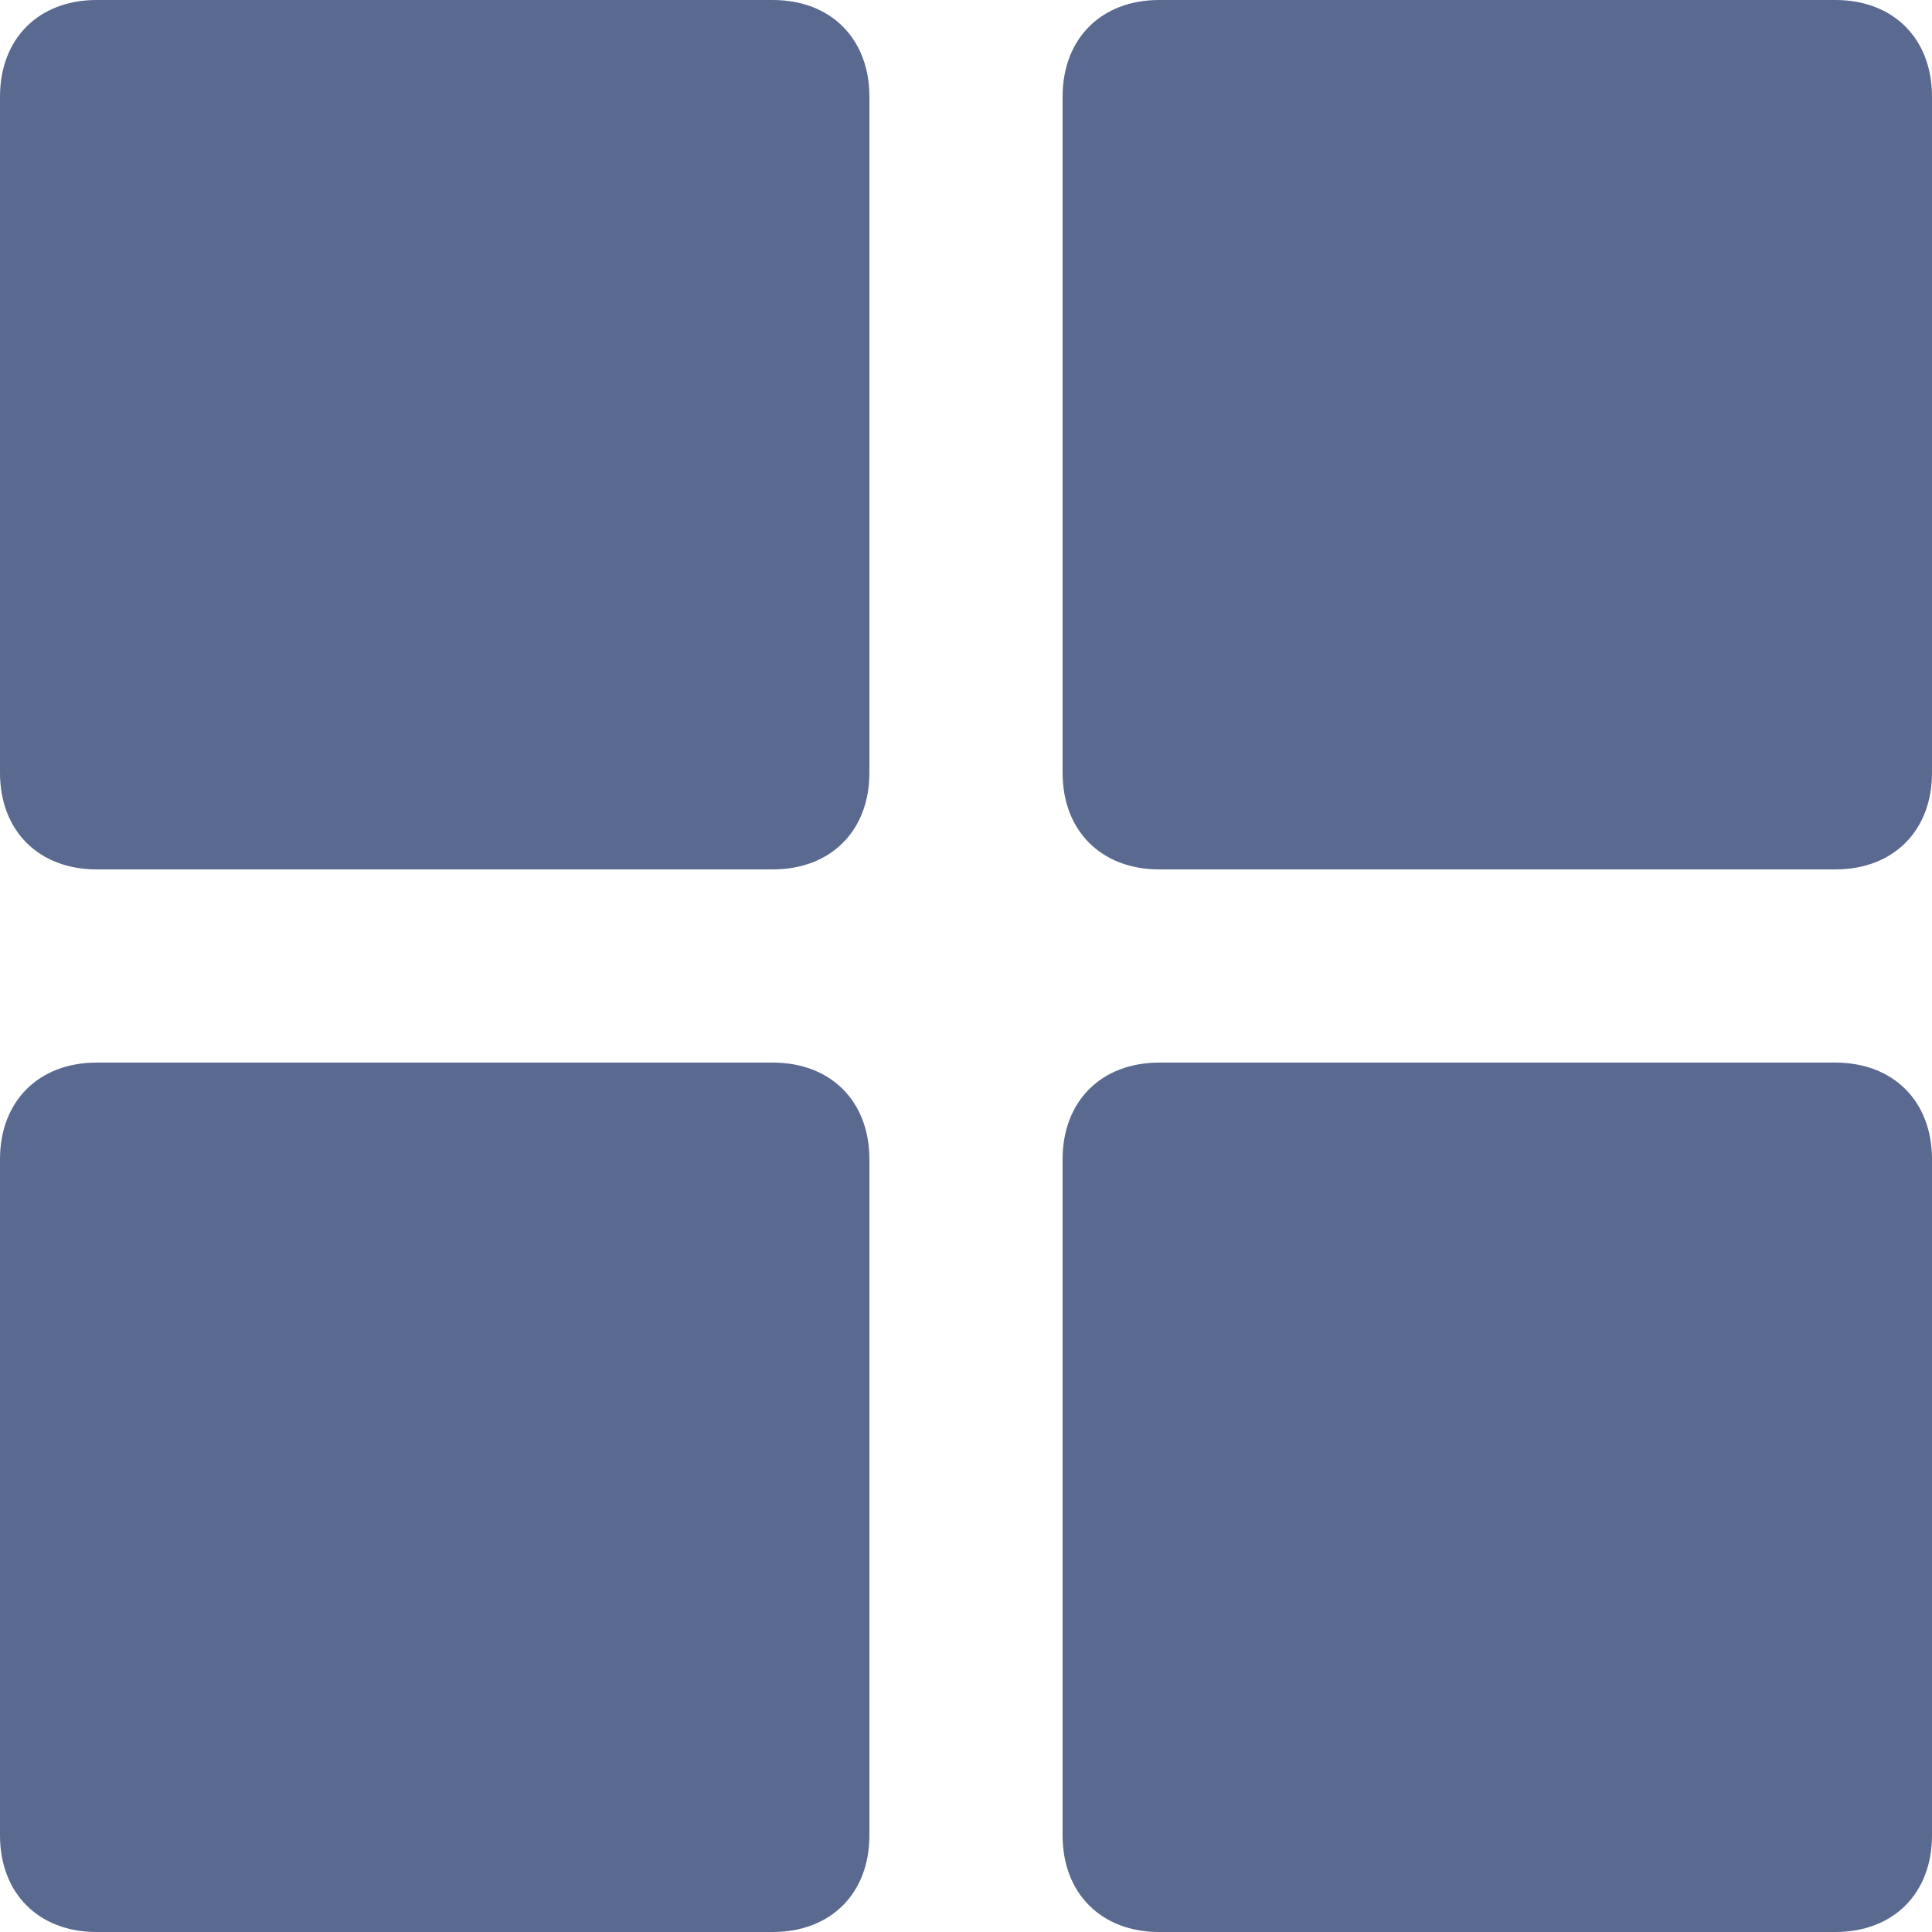
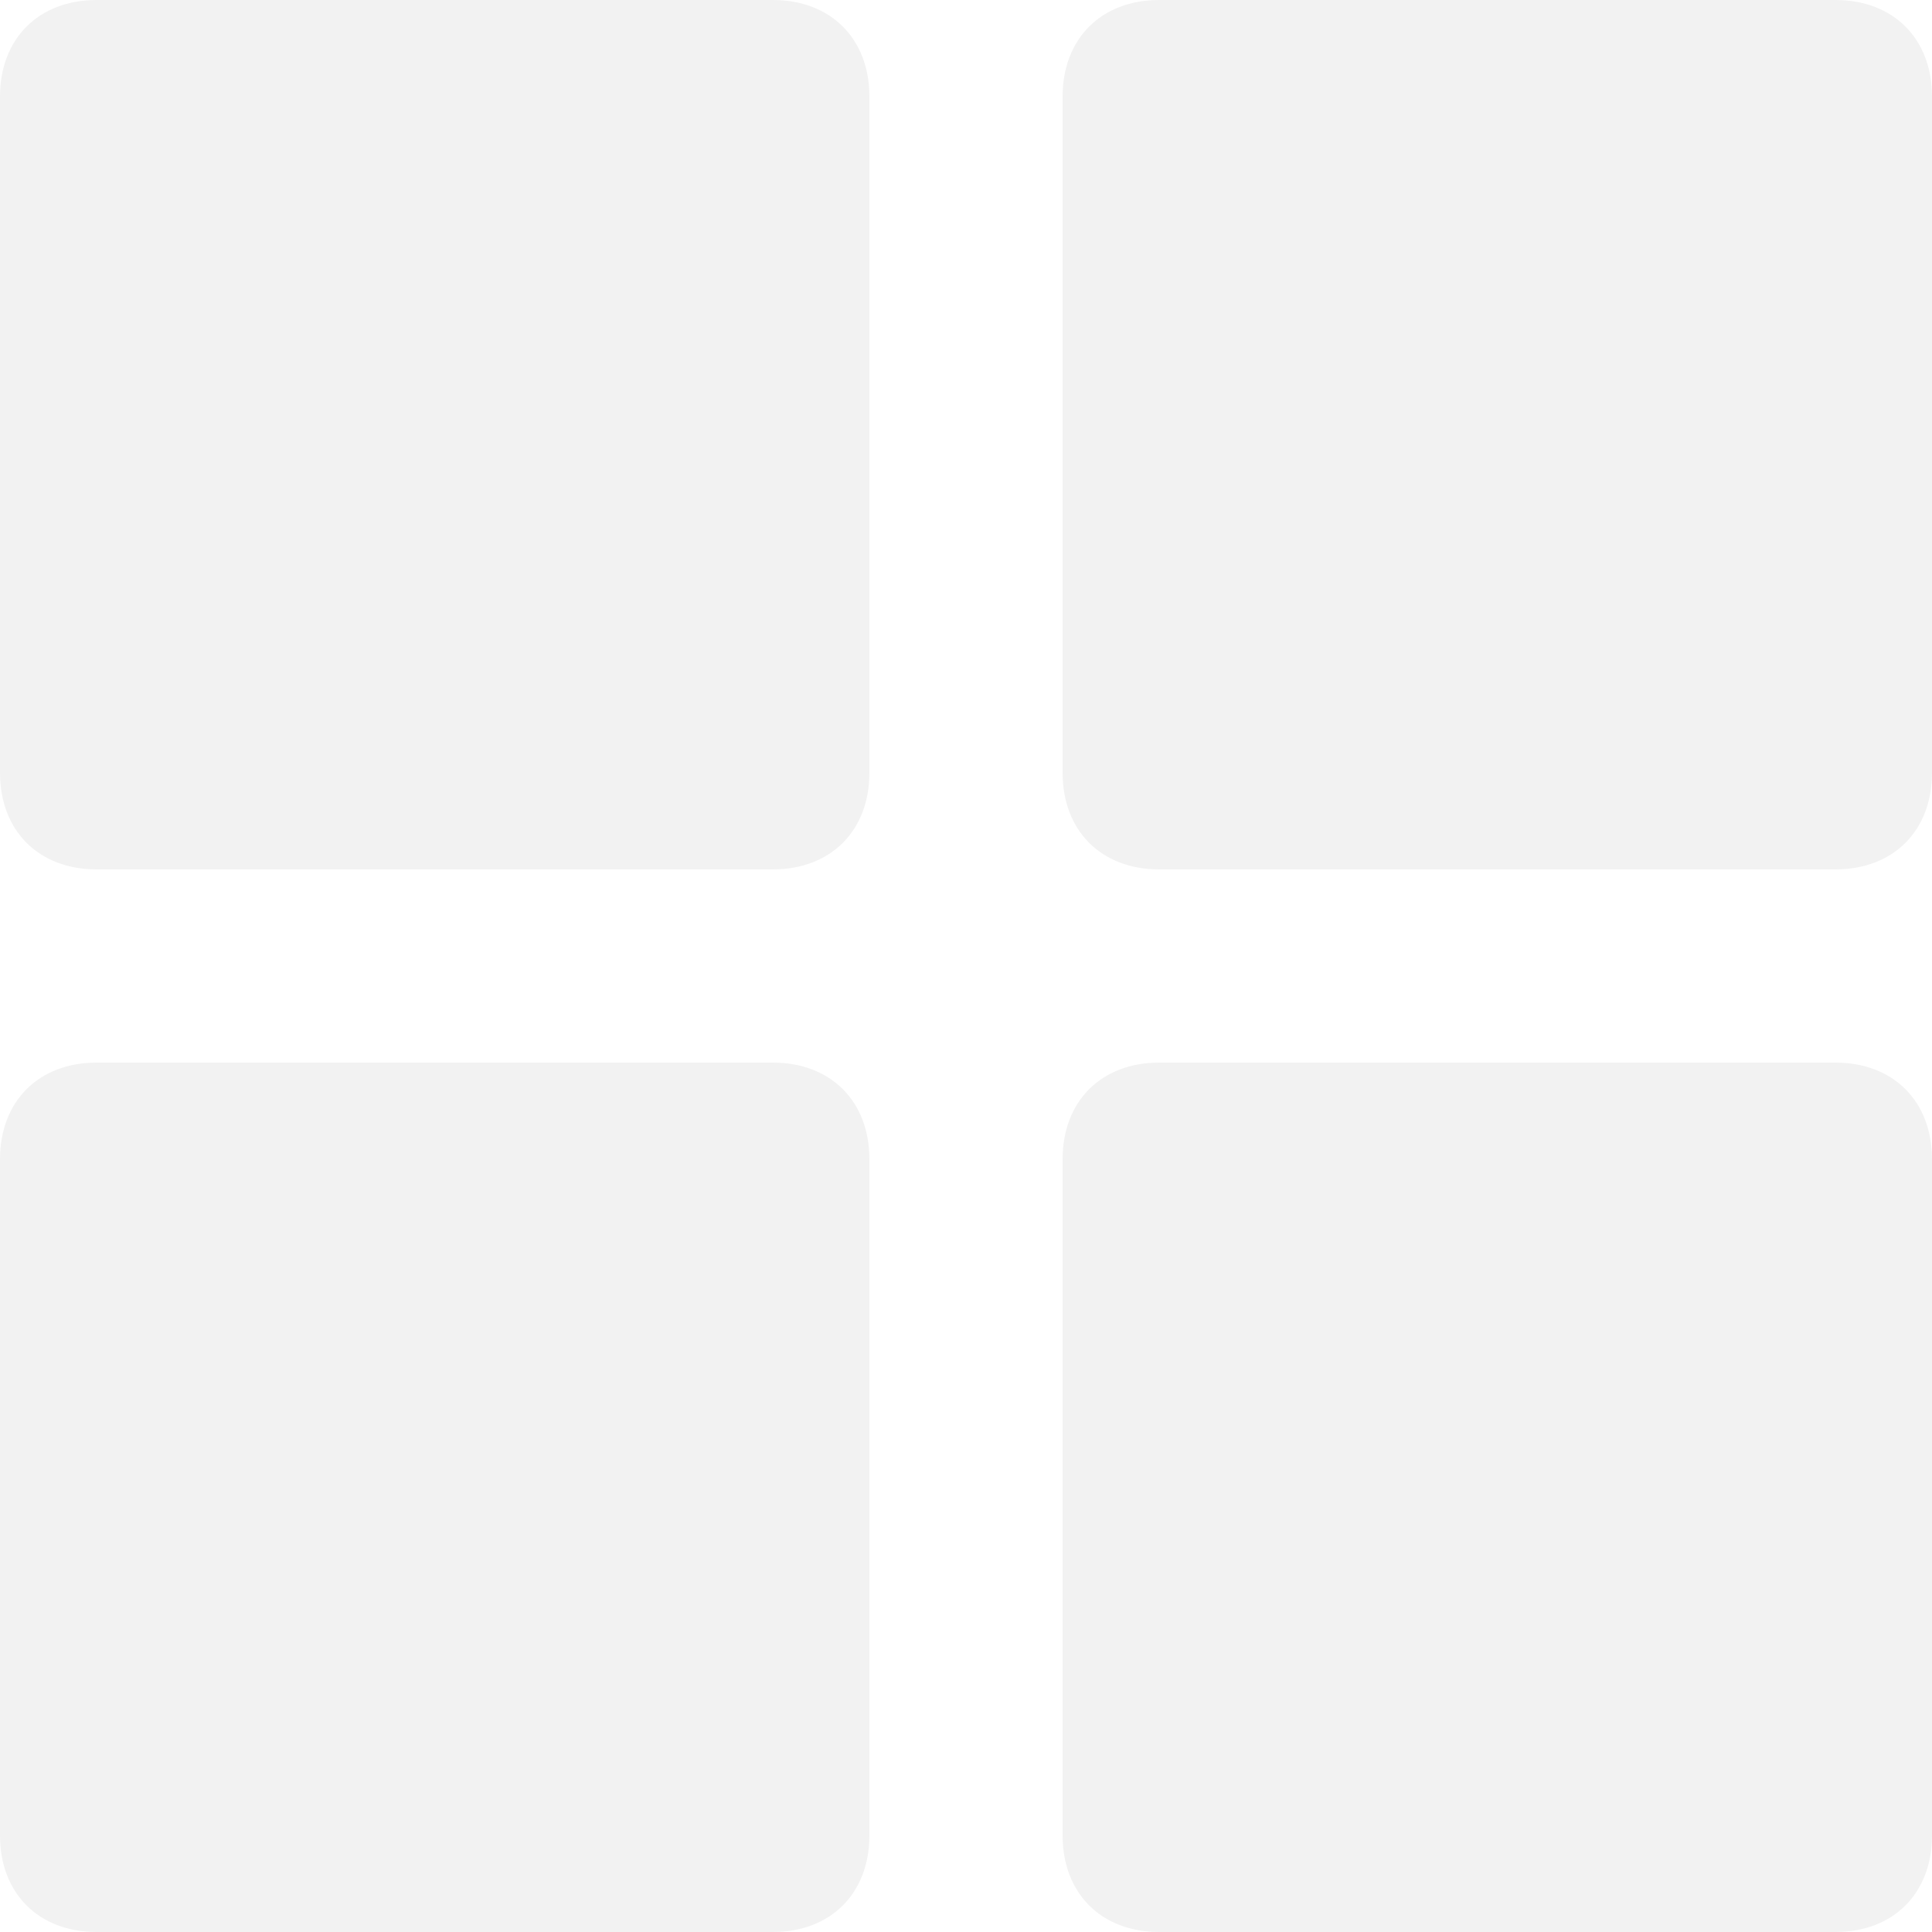
<svg xmlns="http://www.w3.org/2000/svg" width="20" height="20">
-   <path d="M8 0H1C.4 0 0 .4 0 1v7c0 .6.4 1 1 1h7c.6 0 1-.4 1-1V1c0-.6-.4-1-1-1Zm0 11H1c-.6 0-1 .4-1 1v7c0 .6.4 1 1 1h7c.6 0 1-.4 1-1v-7c0-.6-.4-1-1-1ZM19 0h-7c-.6 0-1 .4-1 1v7c0 .6.4 1 1 1h7c.6 0 1-.4 1-1V1c0-.6-.4-1-1-1Zm0 11h-7c-.6 0-1 .4-1 1v7c0 .6.4 1 1 1h7c.6 0 1-.4 1-1v-7c0-.6-.4-1-1-1Z" fill="#5A698F" />
+   <path d="M8 0H1C.4 0 0 .4 0 1v7c0 .6.4 1 1 1h7c.6 0 1-.4 1-1V1c0-.6-.4-1-1-1Zm0 11H1c-.6 0-1 .4-1 1v7c0 .6.4 1 1 1h7c.6 0 1-.4 1-1v-7c0-.6-.4-1-1-1ZM19 0h-7c-.6 0-1 .4-1 1v7c0 .6.4 1 1 1h7c.6 0 1-.4 1-1V1c0-.6-.4-1-1-1Zm0 11h-7c-.6 0-1 .4-1 1v7c0 .6.4 1 1 1h7c.6 0 1-.4 1-1v-7c0-.6-.4-1-1-1Z" fill="#f2f2f2" />
</svg>
